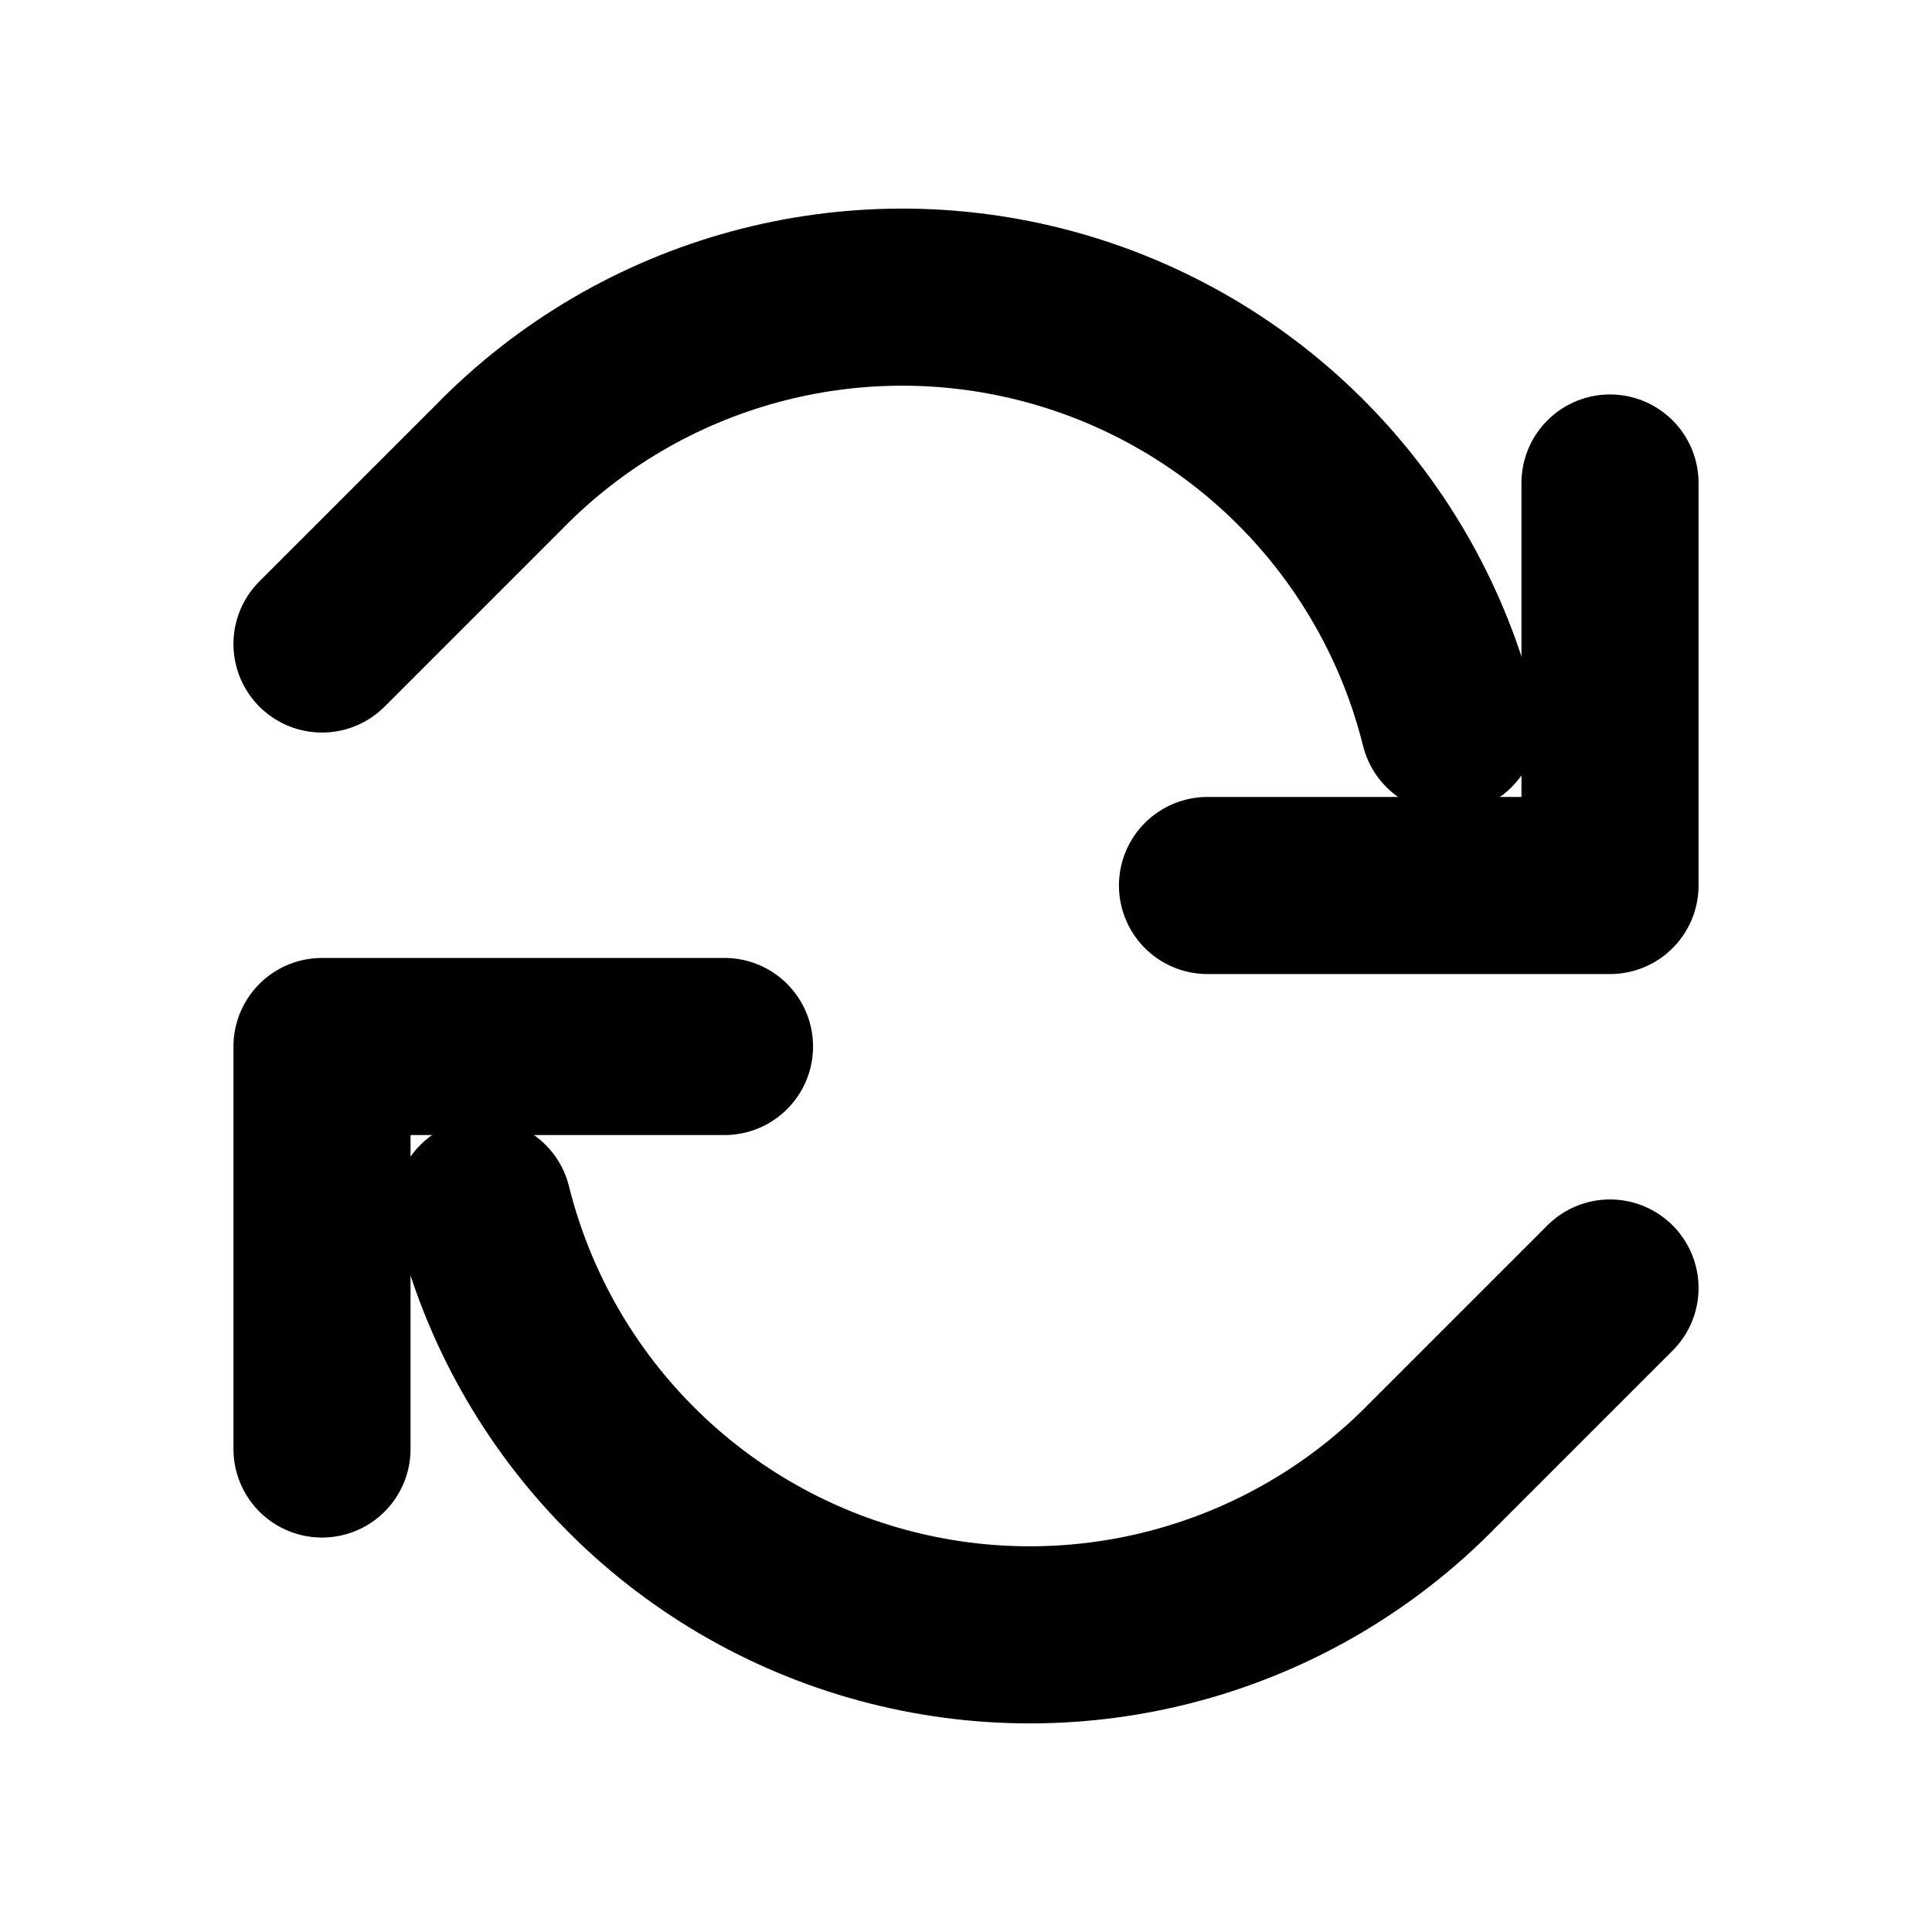
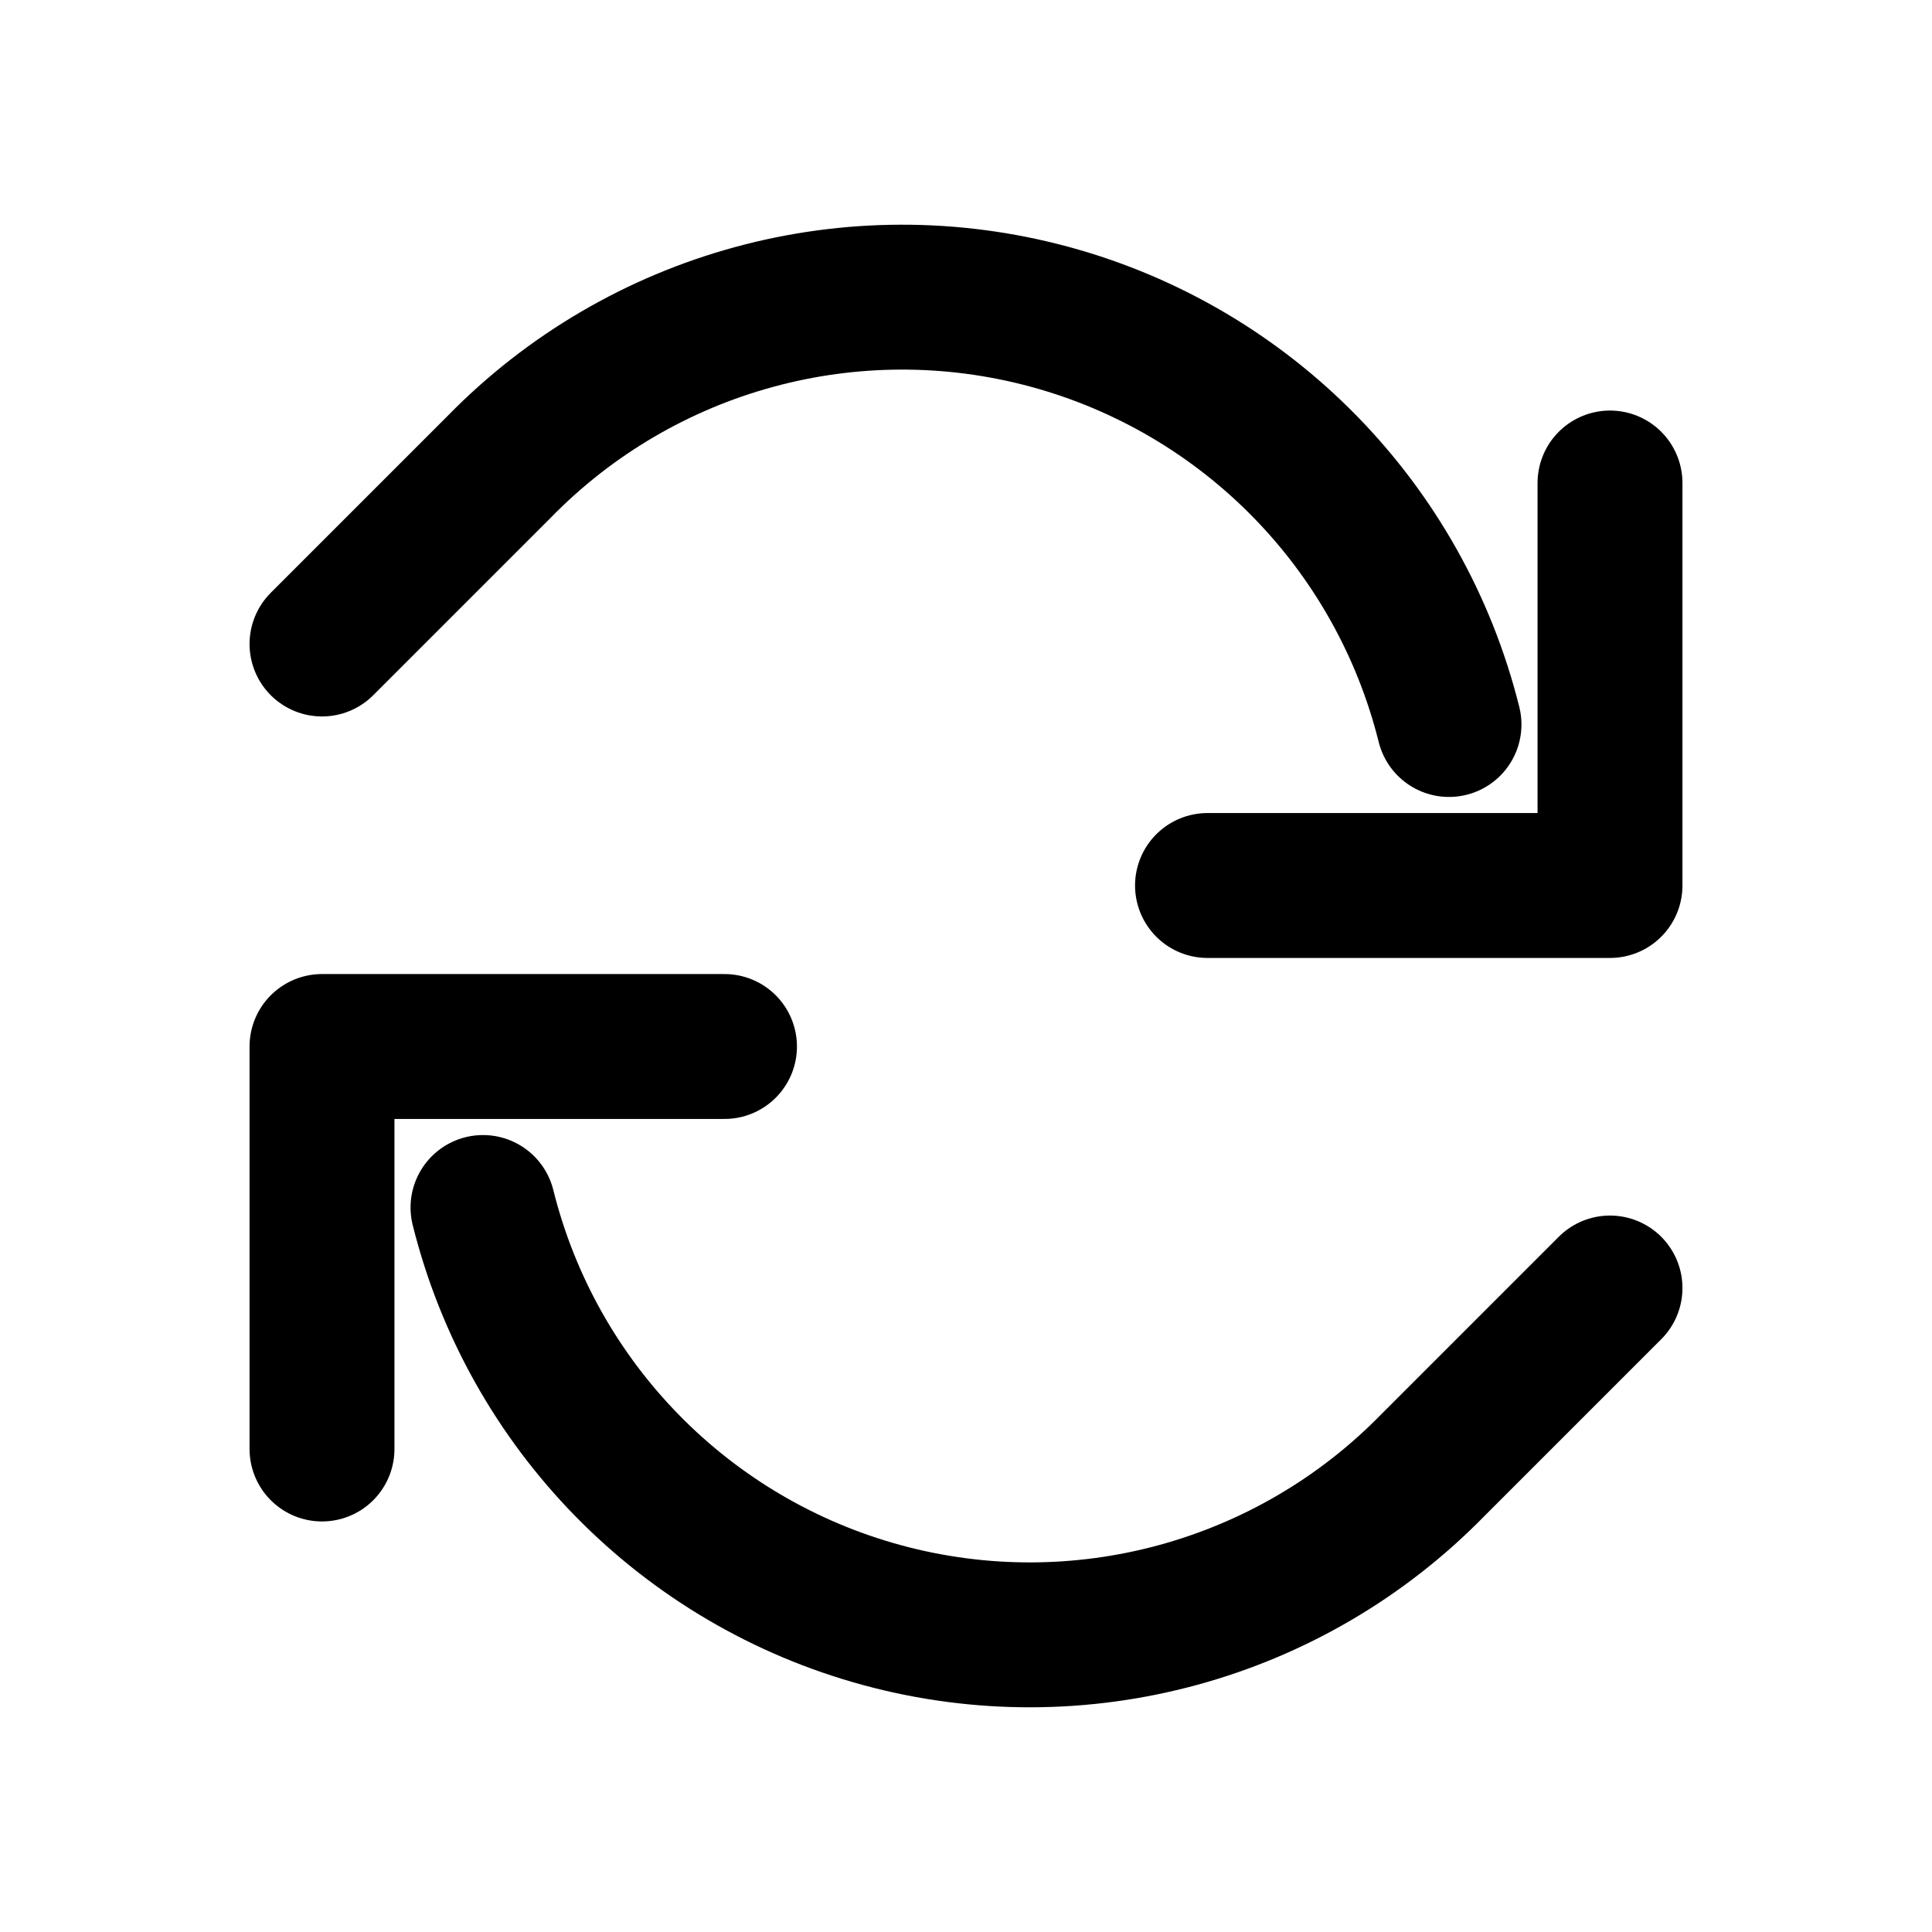
- <svg xmlns="http://www.w3.org/2000/svg" width="24" height="24" viewBox="0 0 24 24" fill="none" stroke="currentColor" stroke-width="2.2" stroke-linecap="round" stroke-linejoin="round" role="img" aria-labelledby="refresh-title">
+ <svg xmlns="http://www.w3.org/2000/svg" width="24" height="24" viewBox="0 0 24 24" fill="none" stroke="currentColor" stroke-width="1.8" stroke-linecap="round" stroke-linejoin="round" role="img" aria-labelledby="refresh-title">
  <path d="M20 6v5h-5" />
  <path d="M4 18v-5h5" />
  <path d="M18 9a7 7 0 0 0-11.8-3.2L4 8" />
  <path d="M6 15a7 7 0 0 0 11.8 3.2L20 16" />
</svg>
